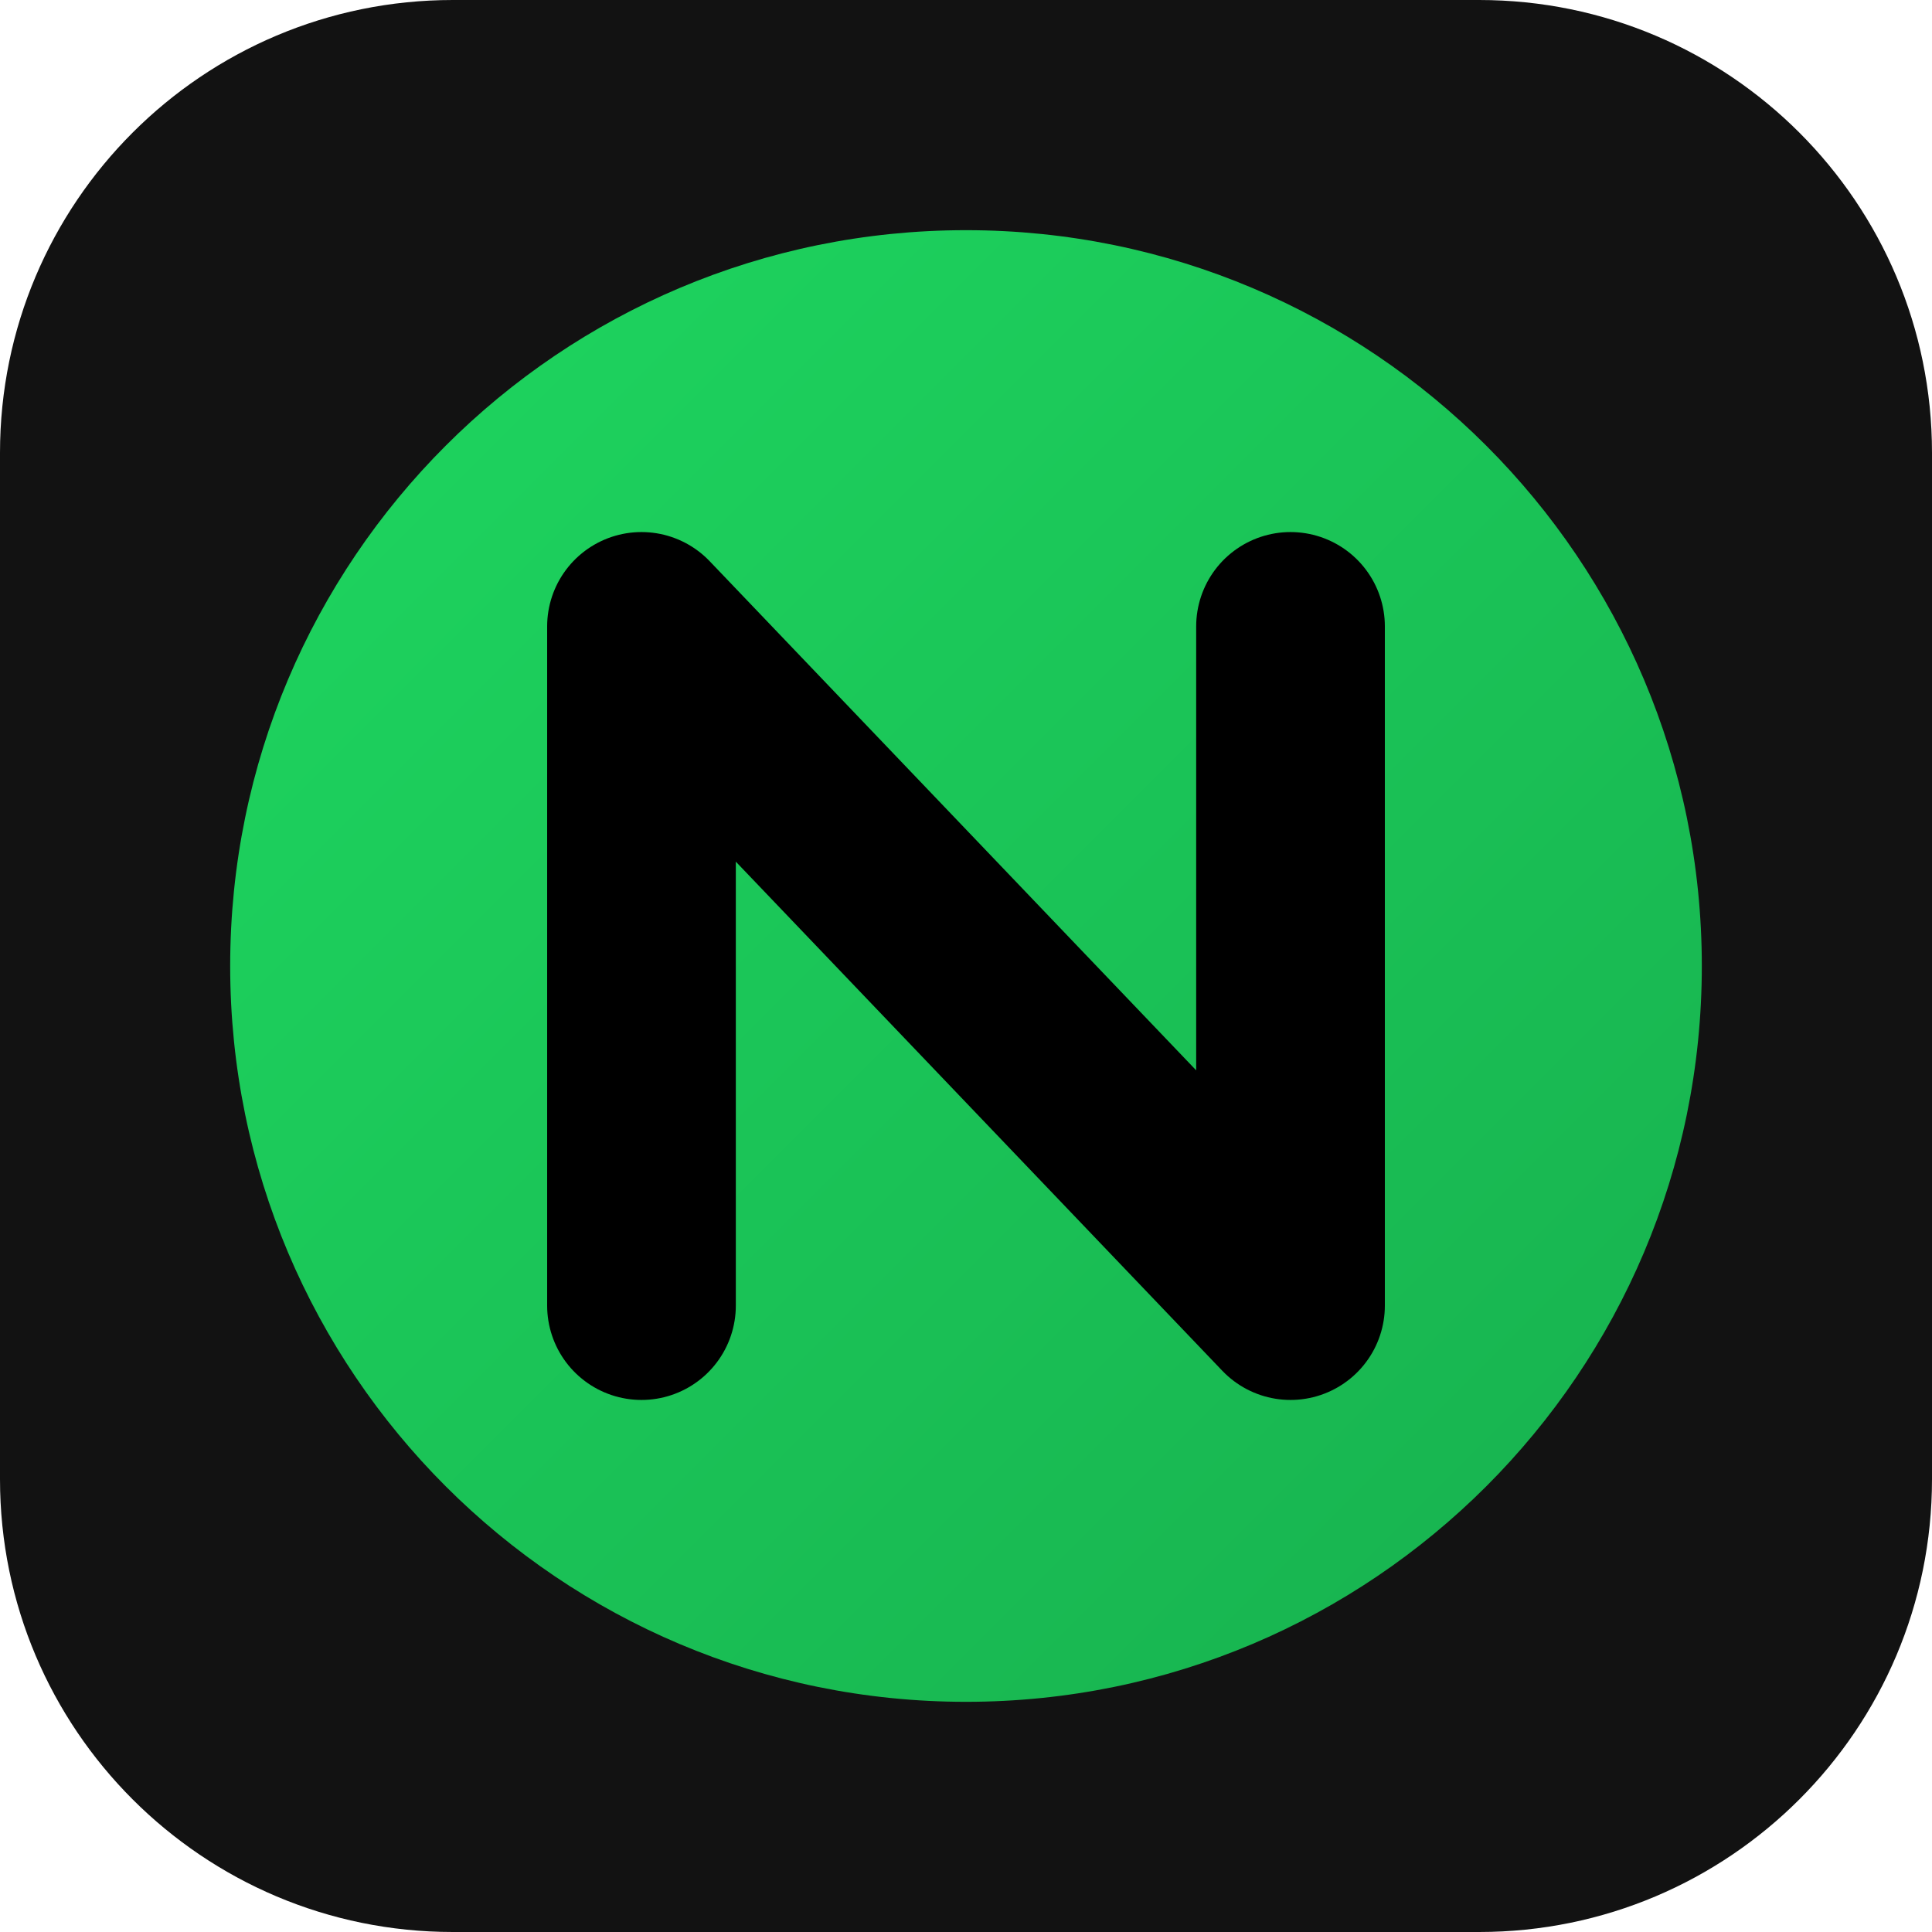
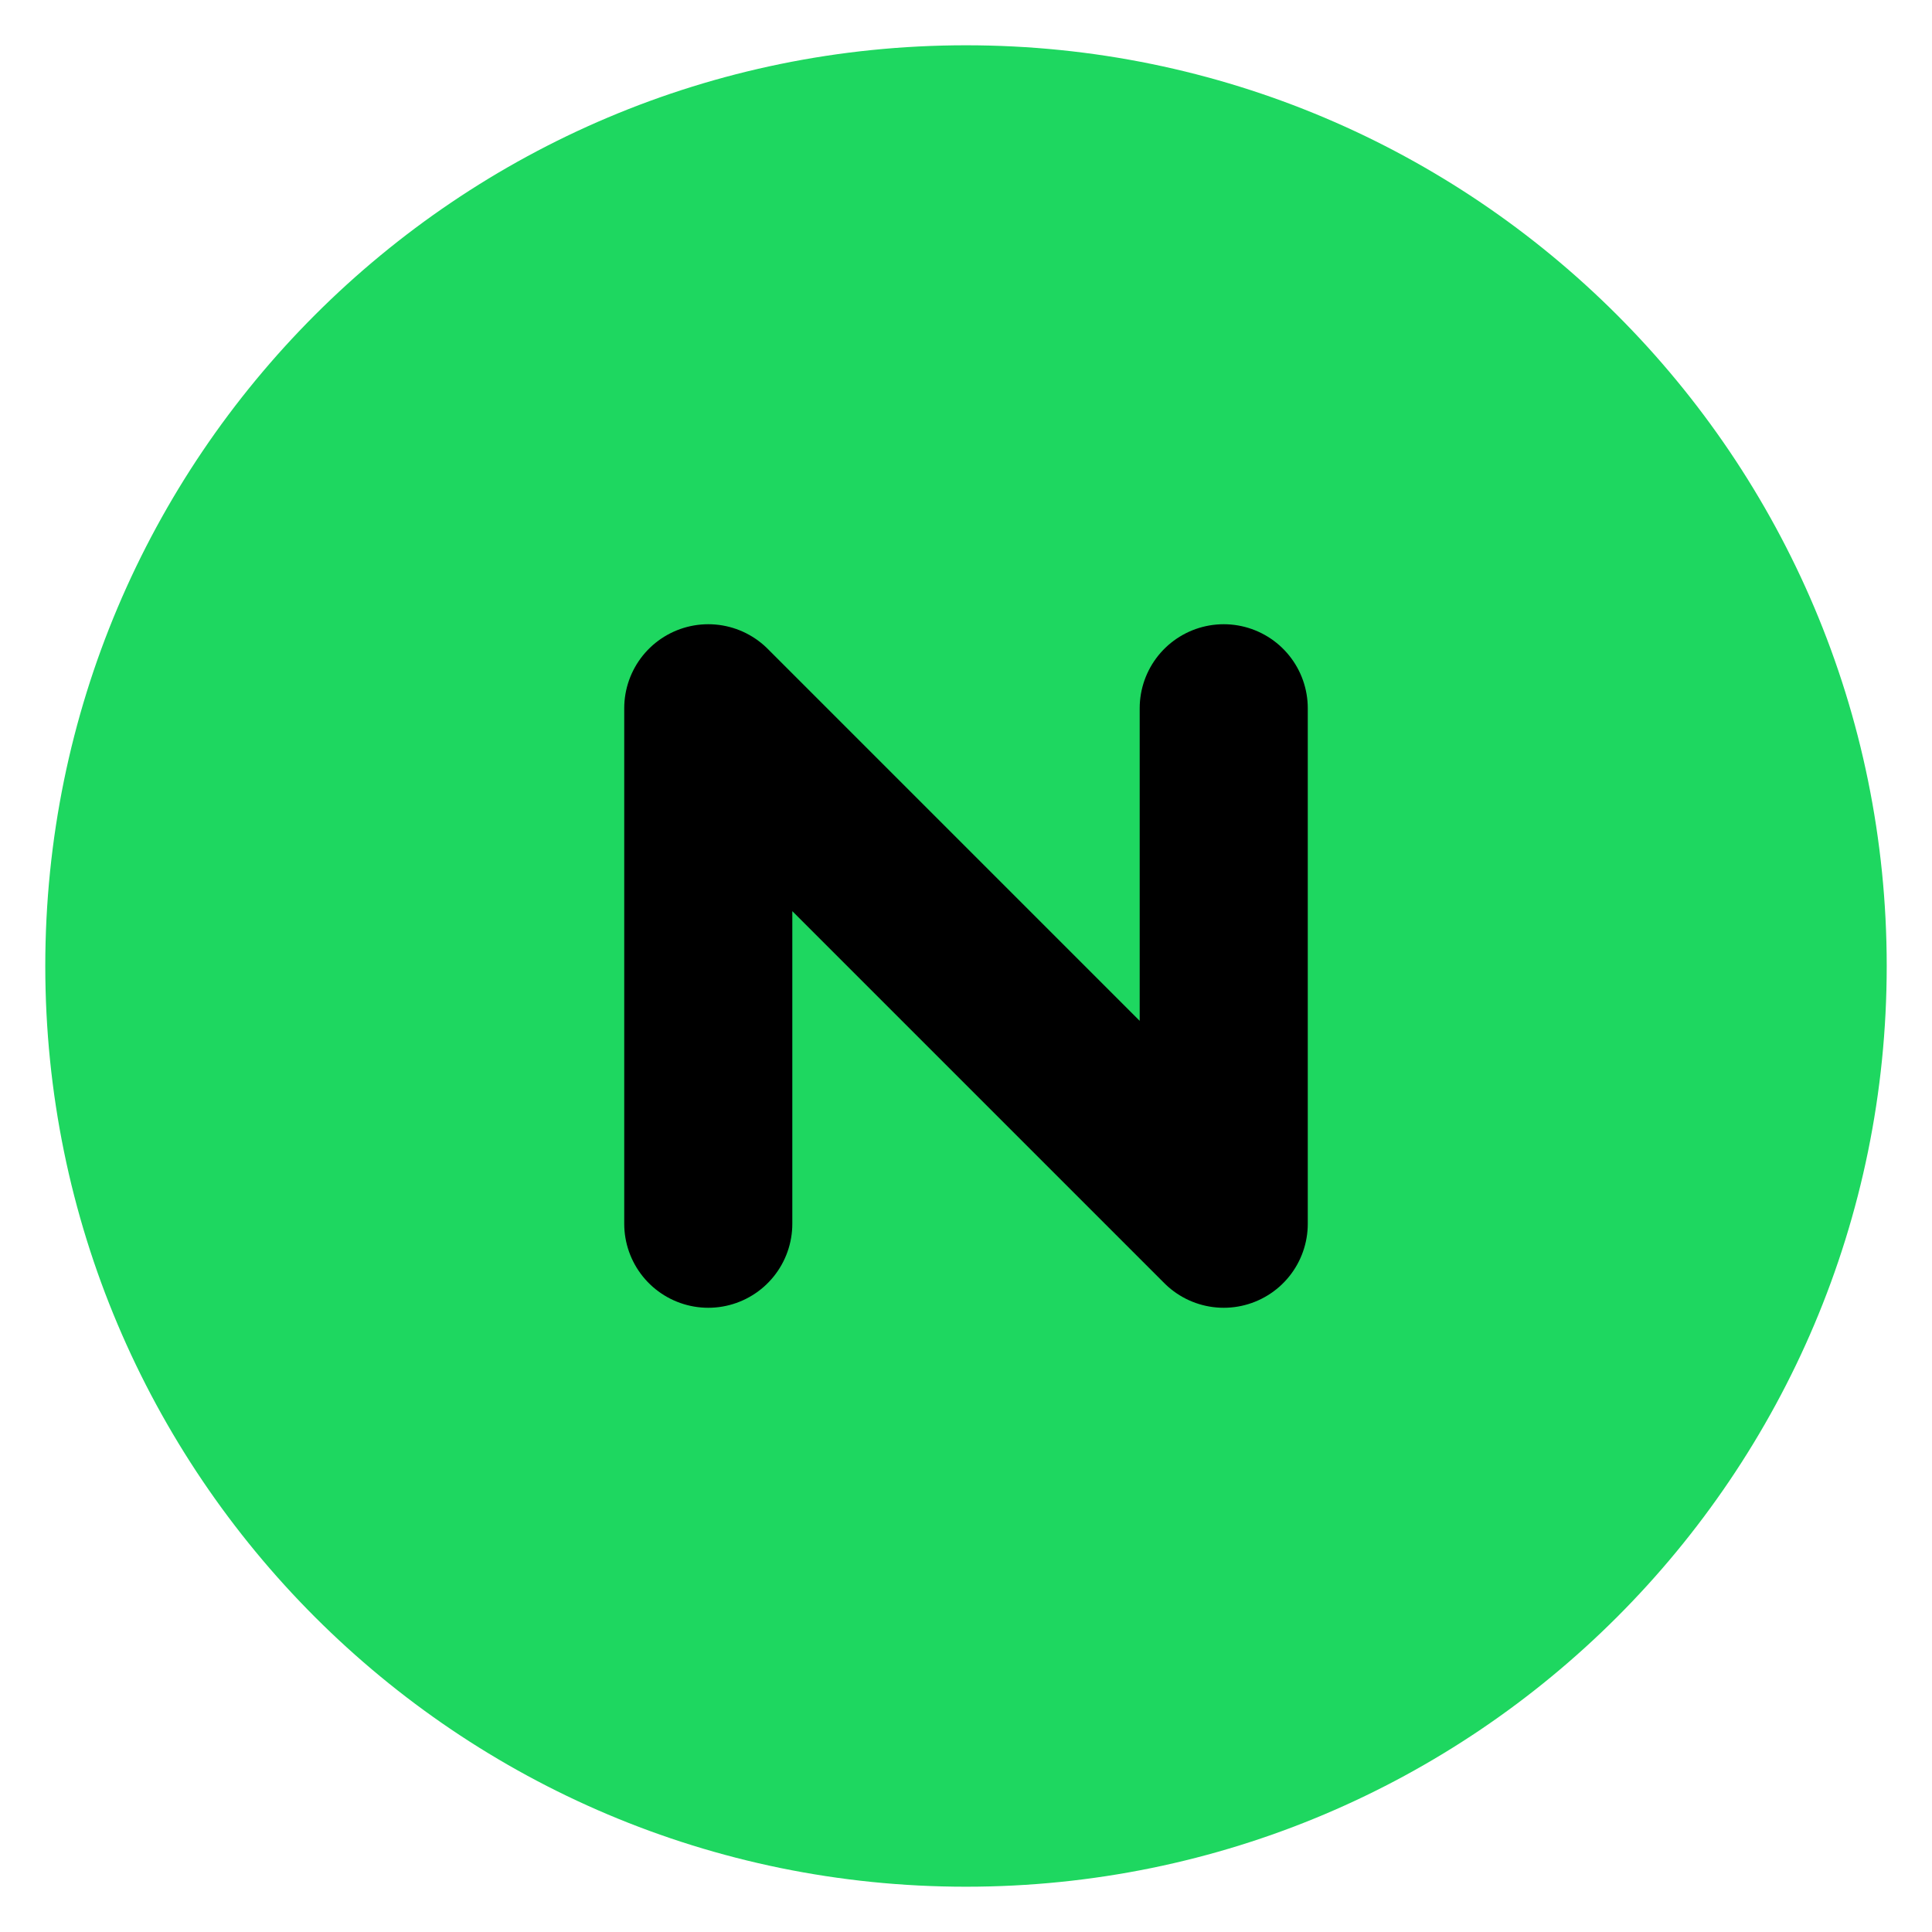
<svg xmlns="http://www.w3.org/2000/svg" viewBox="0 0 512 512" width="100%" height="100%">
-   <defs>
-     <linearGradient id="nomaticGrad" x1="0%" y1="0%" x2="100%" y2="100%">
-       <stop offset="0%" stop-color="#1ed760" />
-       <stop offset="100%" stop-color="#17b04e" />
-     </linearGradient>
-   </defs>
-   <rect width="512" height="512" rx="120" fill="#121212" />
-   <circle cx="256" cy="256" r="195" fill="url(#nomaticGrad)" />
-   <path d="M170 346 V166 L342 346 V166" fill="none" stroke="#000000" stroke-width="50" stroke-linecap="round" stroke-linejoin="round" />
+   <circle cx="256" cy="256" r="244" fill="#1ed760" />
+   <g transform="translate(107.52, 107.52) scale(2.9696)">
+     <path d="M27 73 V27 L73 73 V27" fill="none" stroke="#000000" stroke-width="15" stroke-linecap="round" stroke-linejoin="round" />
+   </g>
</svg>
